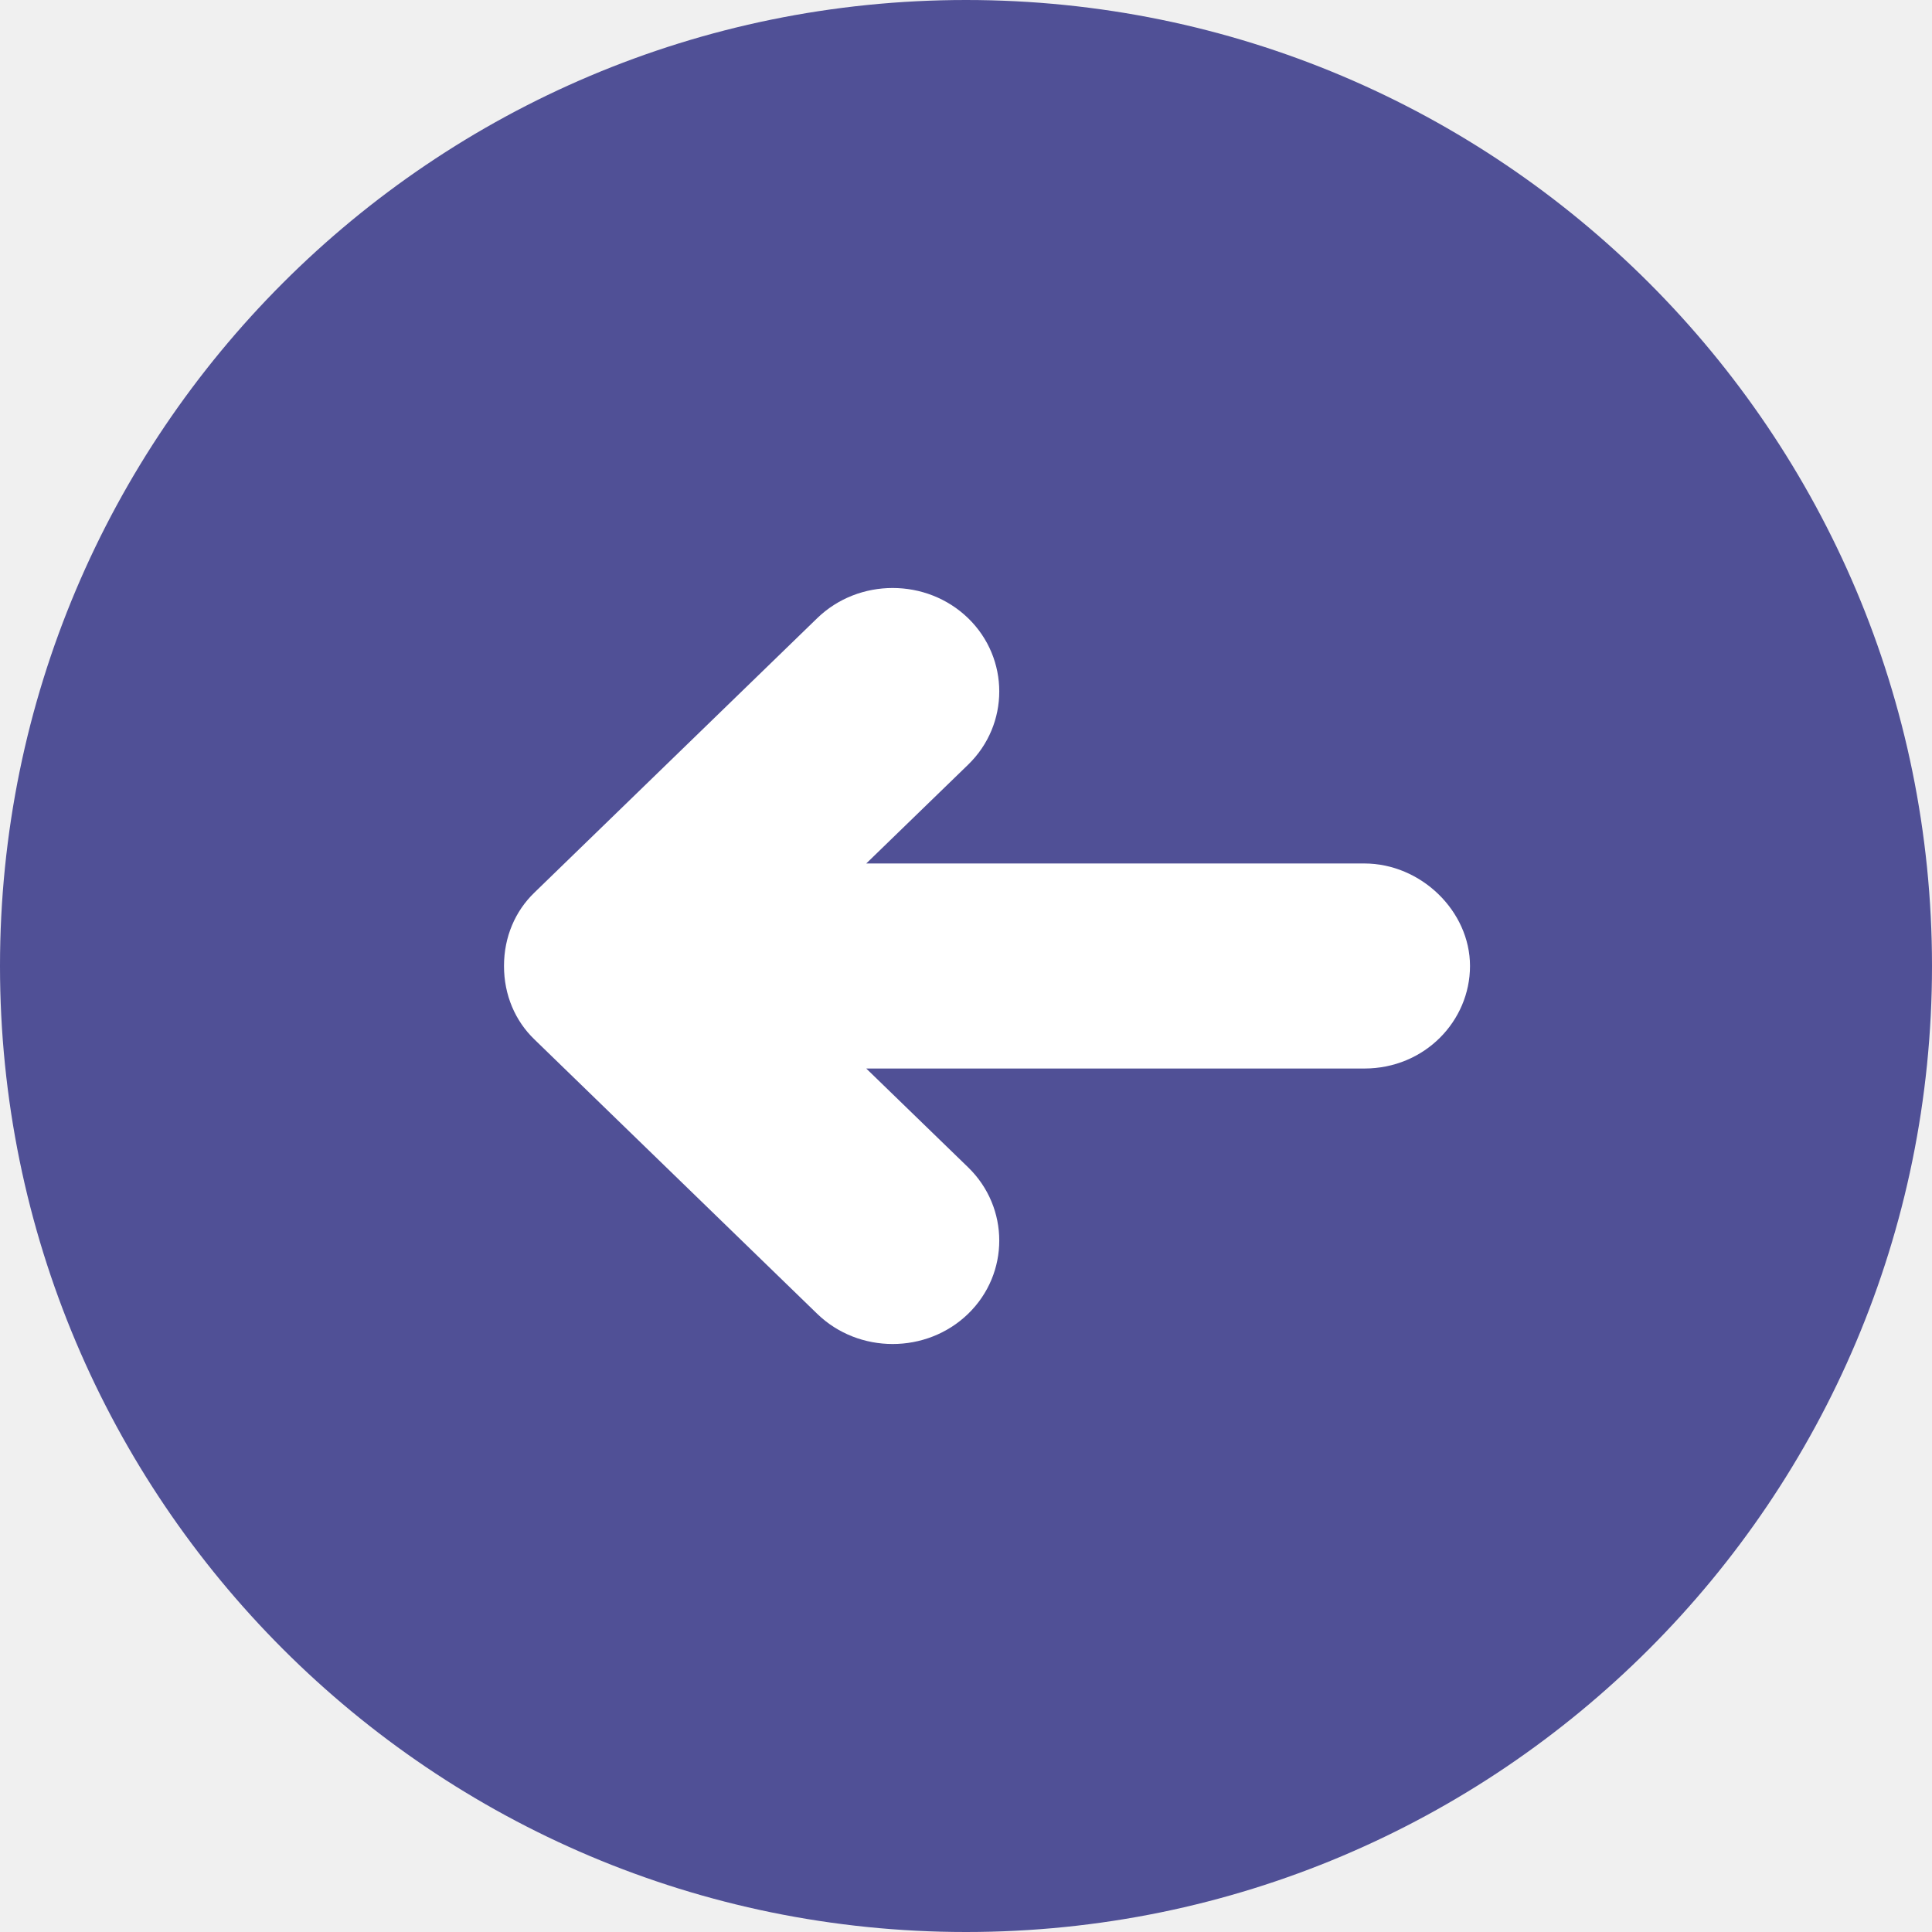
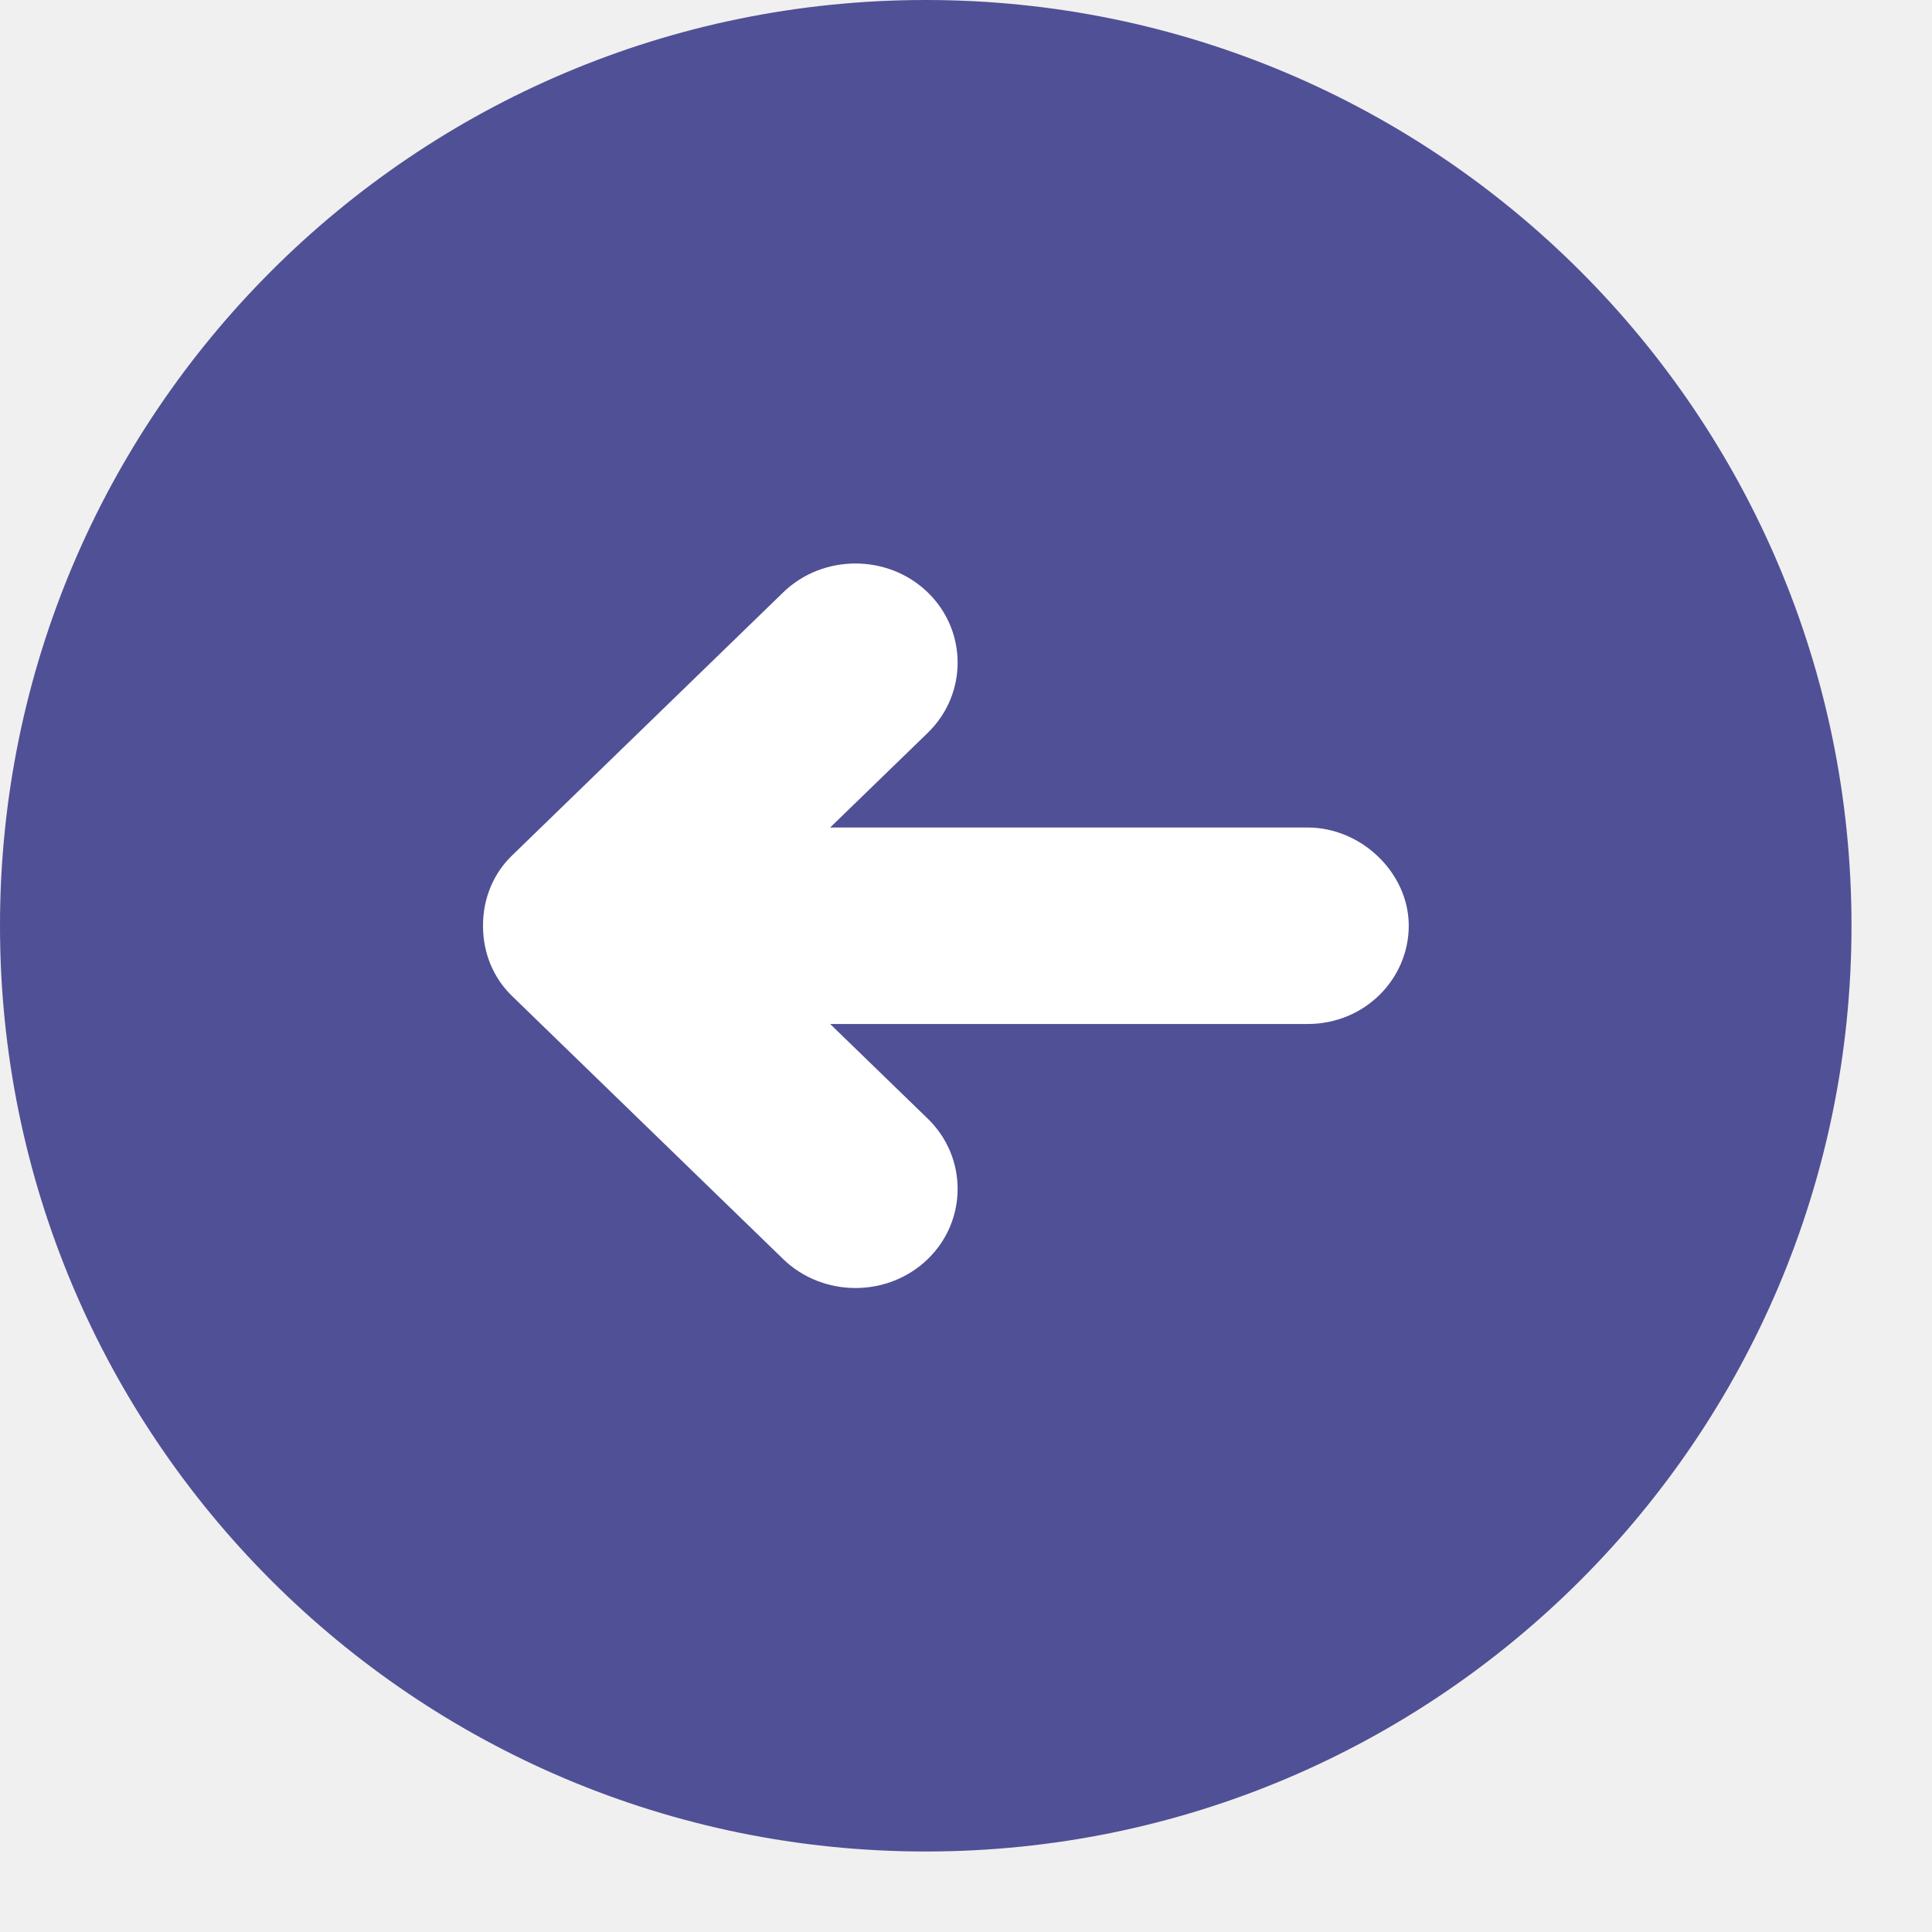
- <svg xmlns="http://www.w3.org/2000/svg" class="imported" width="46px" height="46px" viewBox="0 0 46 46" version="1.1">
+ <svg xmlns="http://www.w3.org/2000/svg" class="imported" width="48px" height="48px" viewBox="0 0 48 48" version="1.1">
  <g id="Home" stroke="none" stroke-width="1" fill="none" fill-rule="evenodd">
    <g id="Version-2.0-Copy-11" transform="translate(-284, -370)">
      <g id="Group-36-Copy-7" transform="translate(284, 370)">
        <circle id="Combined-Shape" fill="#505096" cx="23" cy="23" r="23" />
        <path d="M23.051,27.794 L20.625,25.441 L32.484,25.441 C33.922,25.441 35,24.308 35,23 C35,21.692 33.832,20.559 32.484,20.559 L20.625,20.559 L23.051,18.206 C24.039,17.247 24.039,15.678 23.051,14.719 C22.062,13.76 20.445,13.76 19.457,14.719 L12.719,21.257 C12.27,21.692 12,22.303 12,23 C12,23.697 12.27,24.308 12.719,24.743 L19.457,31.281 C20.445,32.24 22.062,32.24 23.051,31.281 C24.039,30.322 24.039,28.753 23.051,27.794 Z" id="Path" fill="#FFFFFF" />
      </g>
    </g>
  </g>
</svg>
